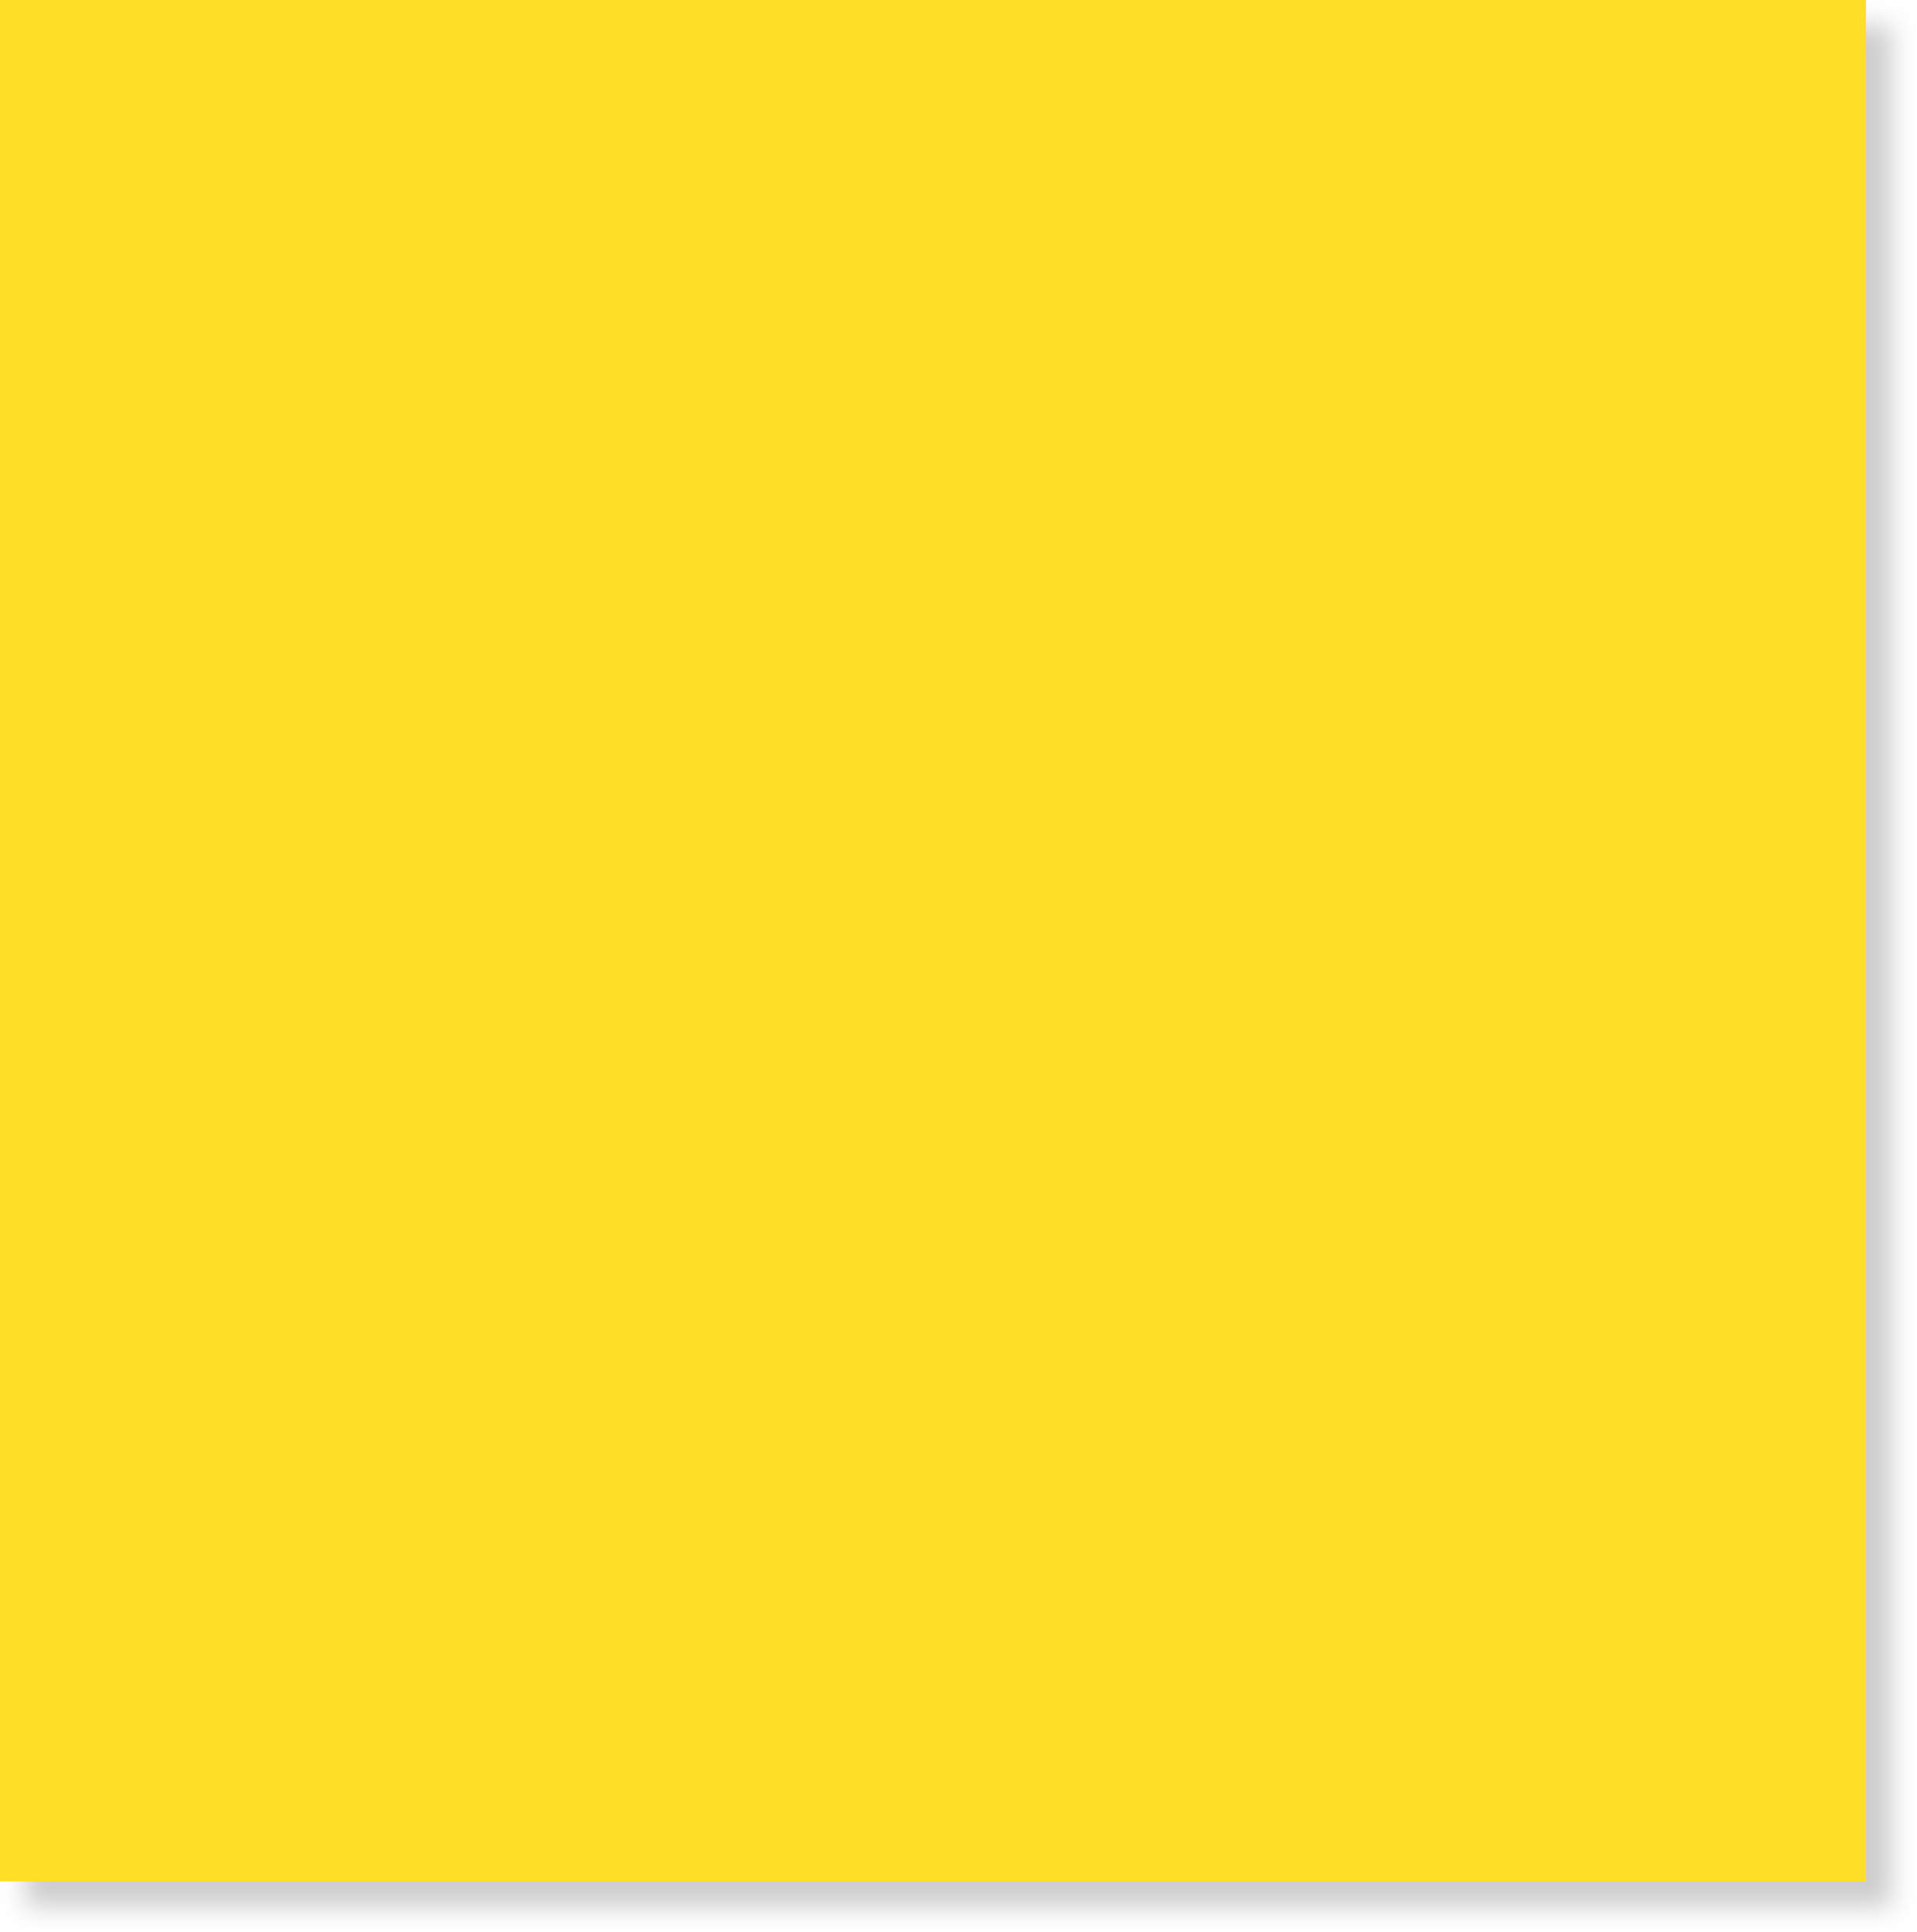
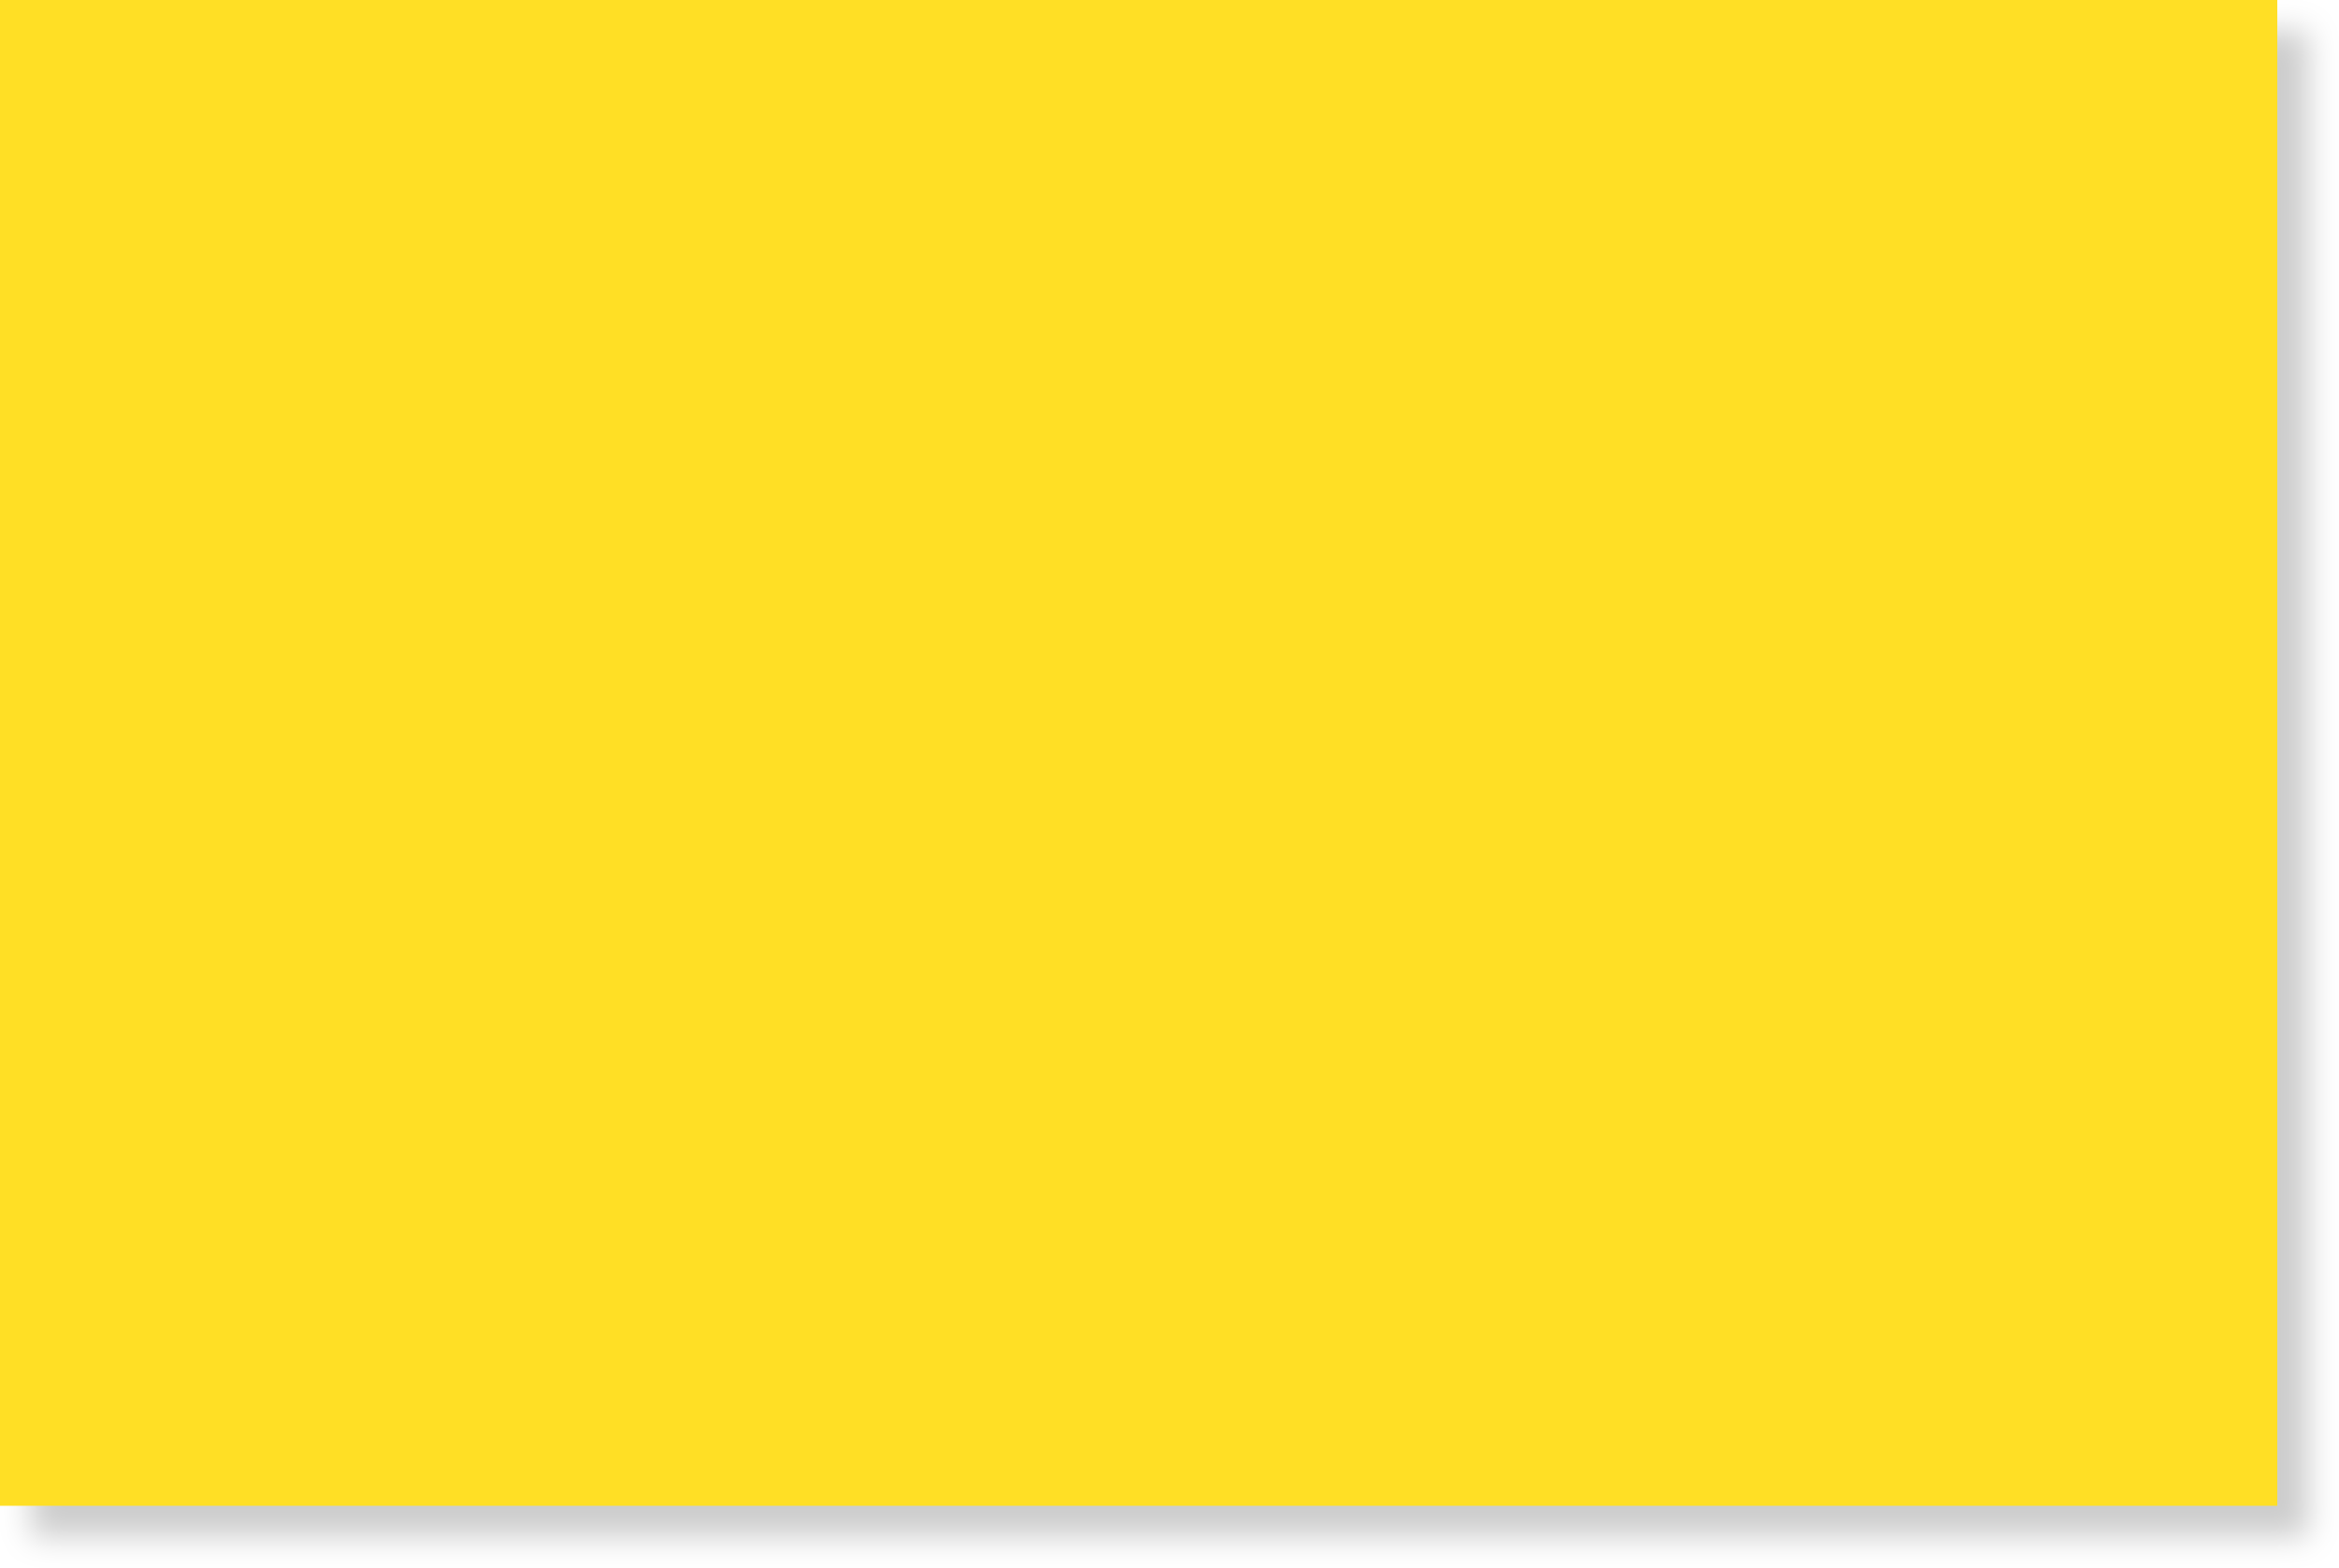
- <svg xmlns="http://www.w3.org/2000/svg" xmlns:xlink="http://www.w3.org/1999/xlink" version="1.1" width="379px" height="382px">
+ <svg xmlns="http://www.w3.org/2000/svg" xmlns:xlink="http://www.w3.org/1999/xlink" version="1.1" width="379px" height="254px">
  <defs>
-     <filter x="1268px" y="2252px" width="379px" height="382px" filterUnits="userSpaceOnUse" id="filter10">
+     <filter x="1655px" y="3074px" width="379px" height="254px" filterUnits="userSpaceOnUse" id="filter161">
      <feOffset dx="5" dy="5" in="SourceAlpha" result="shadowOffsetInner" />
      <feGaussianBlur stdDeviation="2.5" in="shadowOffsetInner" result="shadowGaussian" />
      <feComposite in2="shadowGaussian" operator="atop" in="SourceAlpha" result="shadowComposite" />
      <feColorMatrix type="matrix" values="0 0 0 0 0  0 0 0 0 0  0 0 0 0 0  0 0 0 0.2 0  " in="shadowComposite" />
    </filter>
-     <g id="widget11">
-       <path d="M 0 372  L 0 0  L 369 0  L 369 372  L 84.338 372  L 0 372  Z " fill-rule="nonzero" fill="#ffdf25" stroke="none" transform="matrix(1 0 0 1 1268 2252 )" />
+     <g id="widget162">
+       <path d="M 0 244  L 0 0  L 369 0  L 369 244  L 84.338 244  L 0 244  Z " fill-rule="nonzero" fill="#ffdf25" stroke="none" transform="matrix(1 0 0 1 1655 3074 )" />
    </g>
  </defs>
-   <g transform="matrix(1 0 0 1 -1268 -2252 )">
-     <use xlink:href="#widget11" filter="url(#filter10)" />
-     <use xlink:href="#widget11" />
+   <g transform="matrix(1 0 0 1 -1655 -3074 )">
+     <use xlink:href="#widget162" filter="url(#filter161)" />
+     <use xlink:href="#widget162" />
  </g>
</svg>
